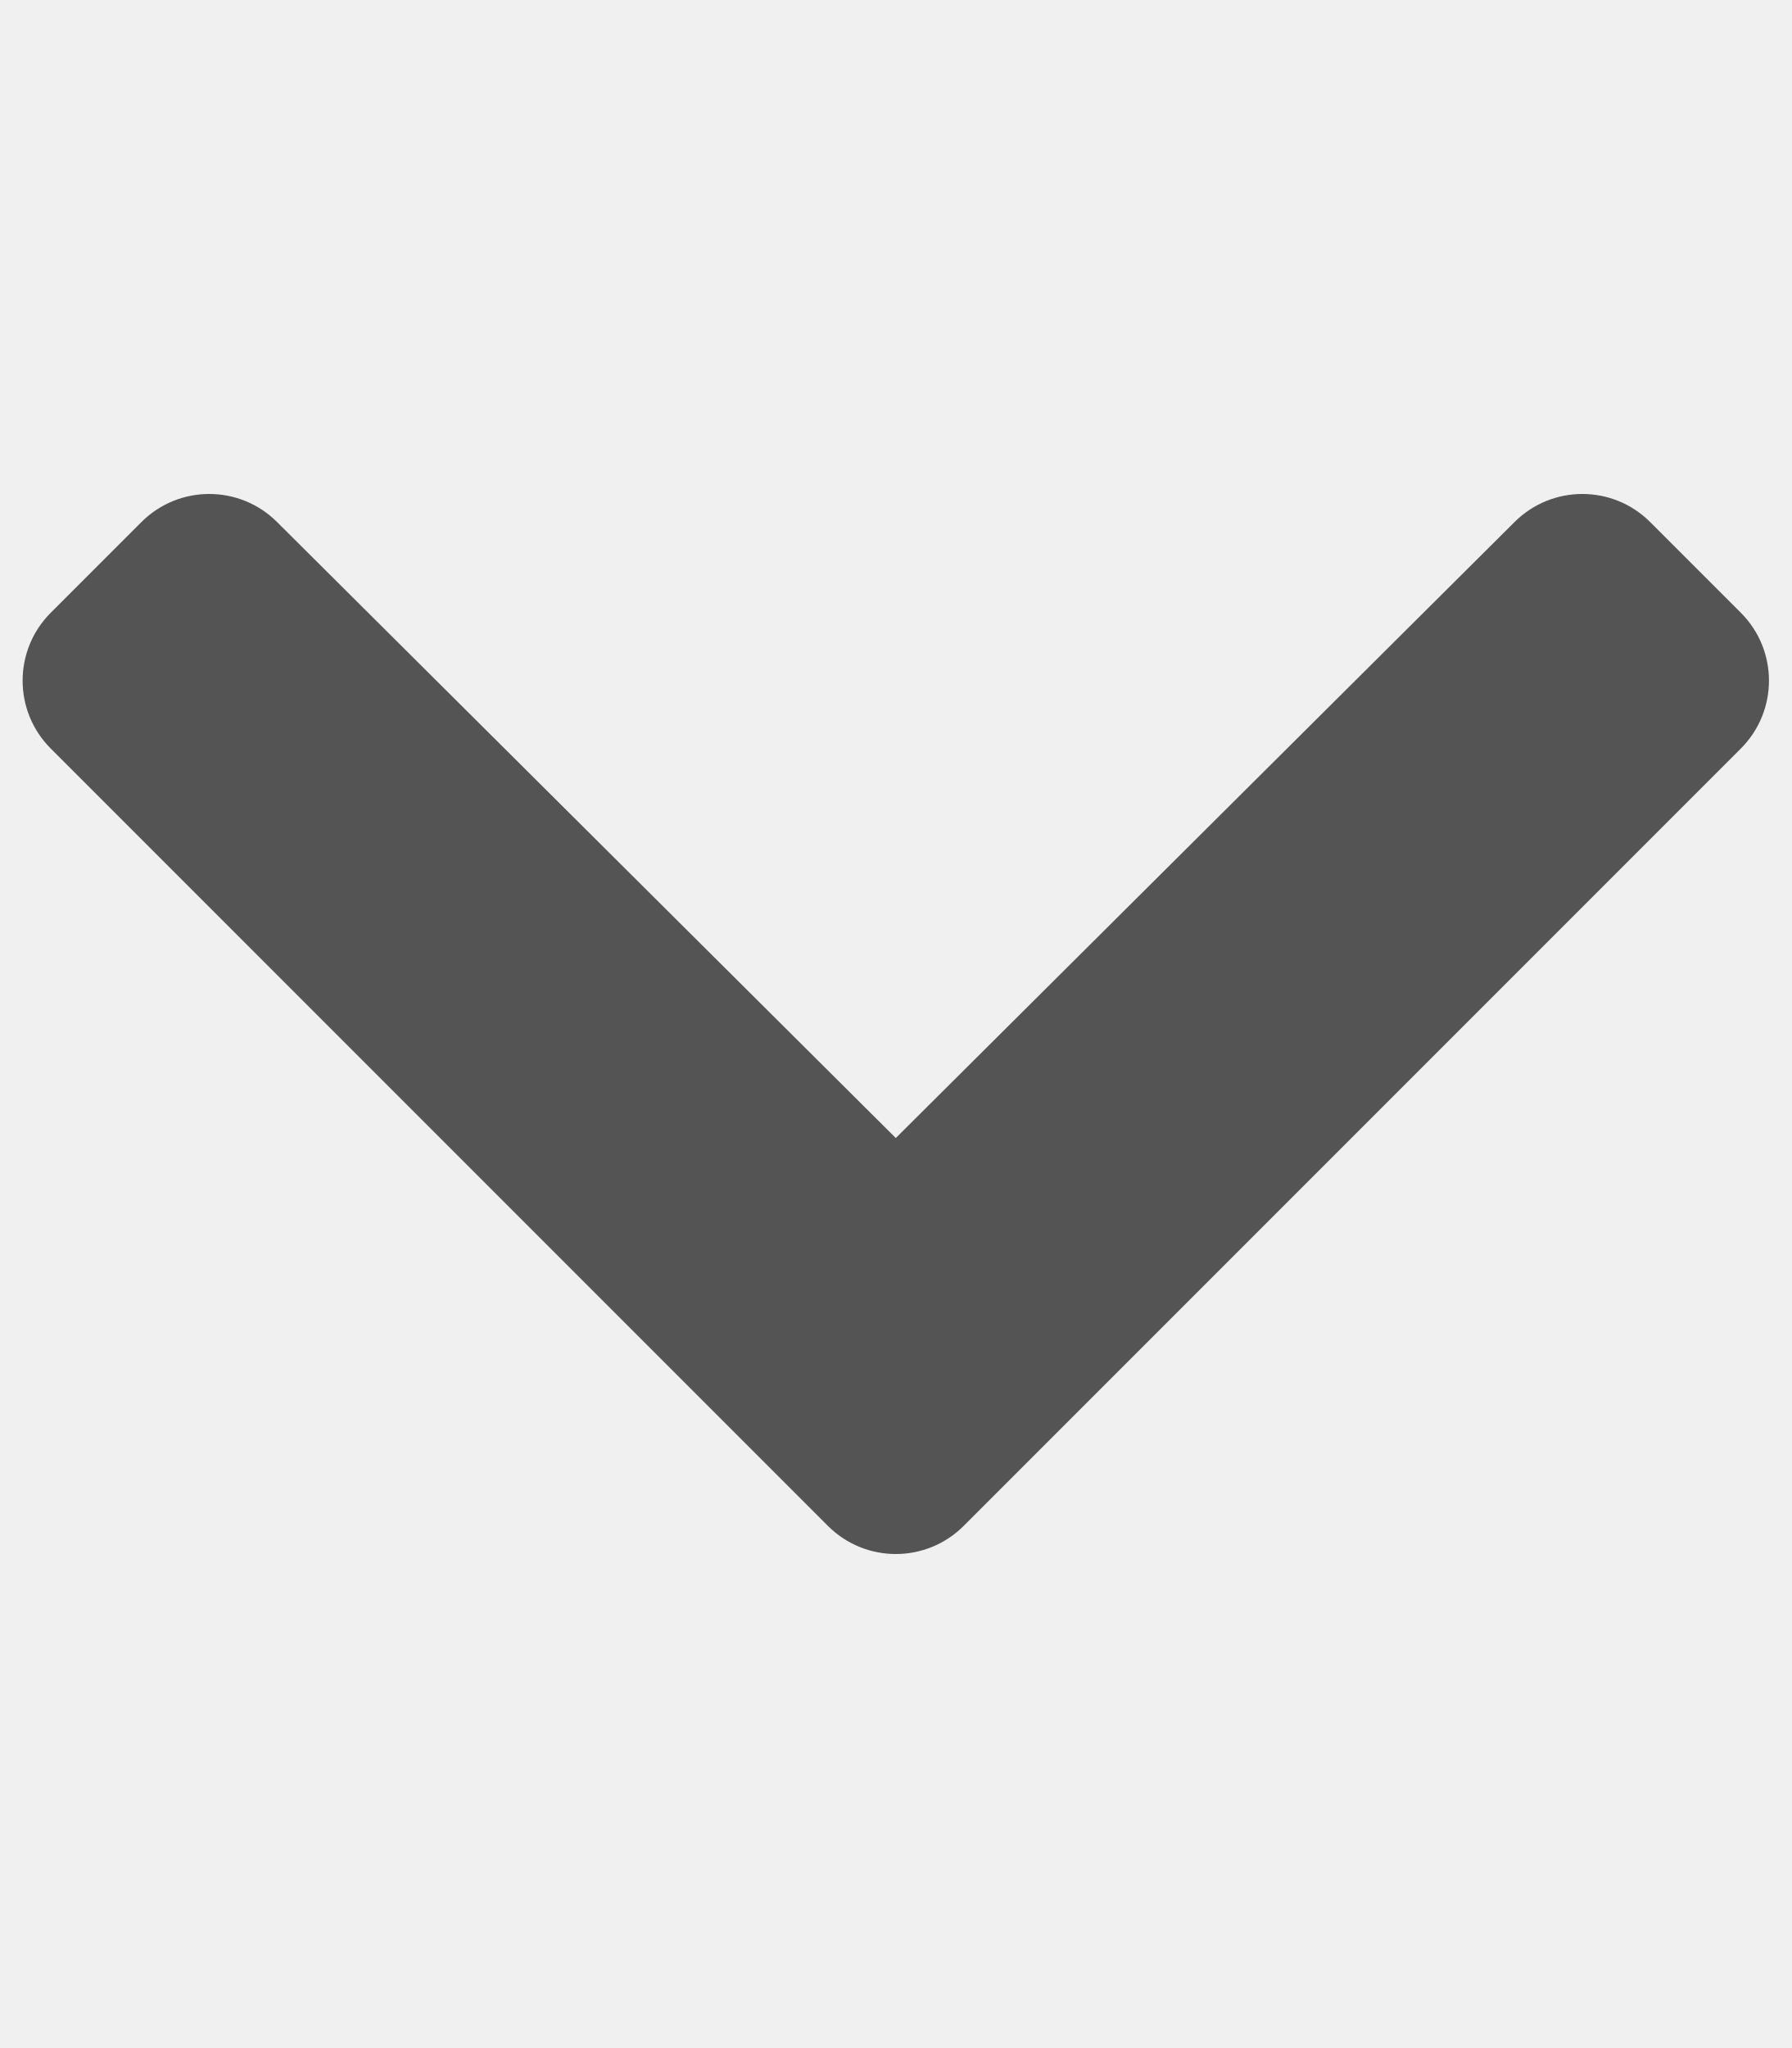
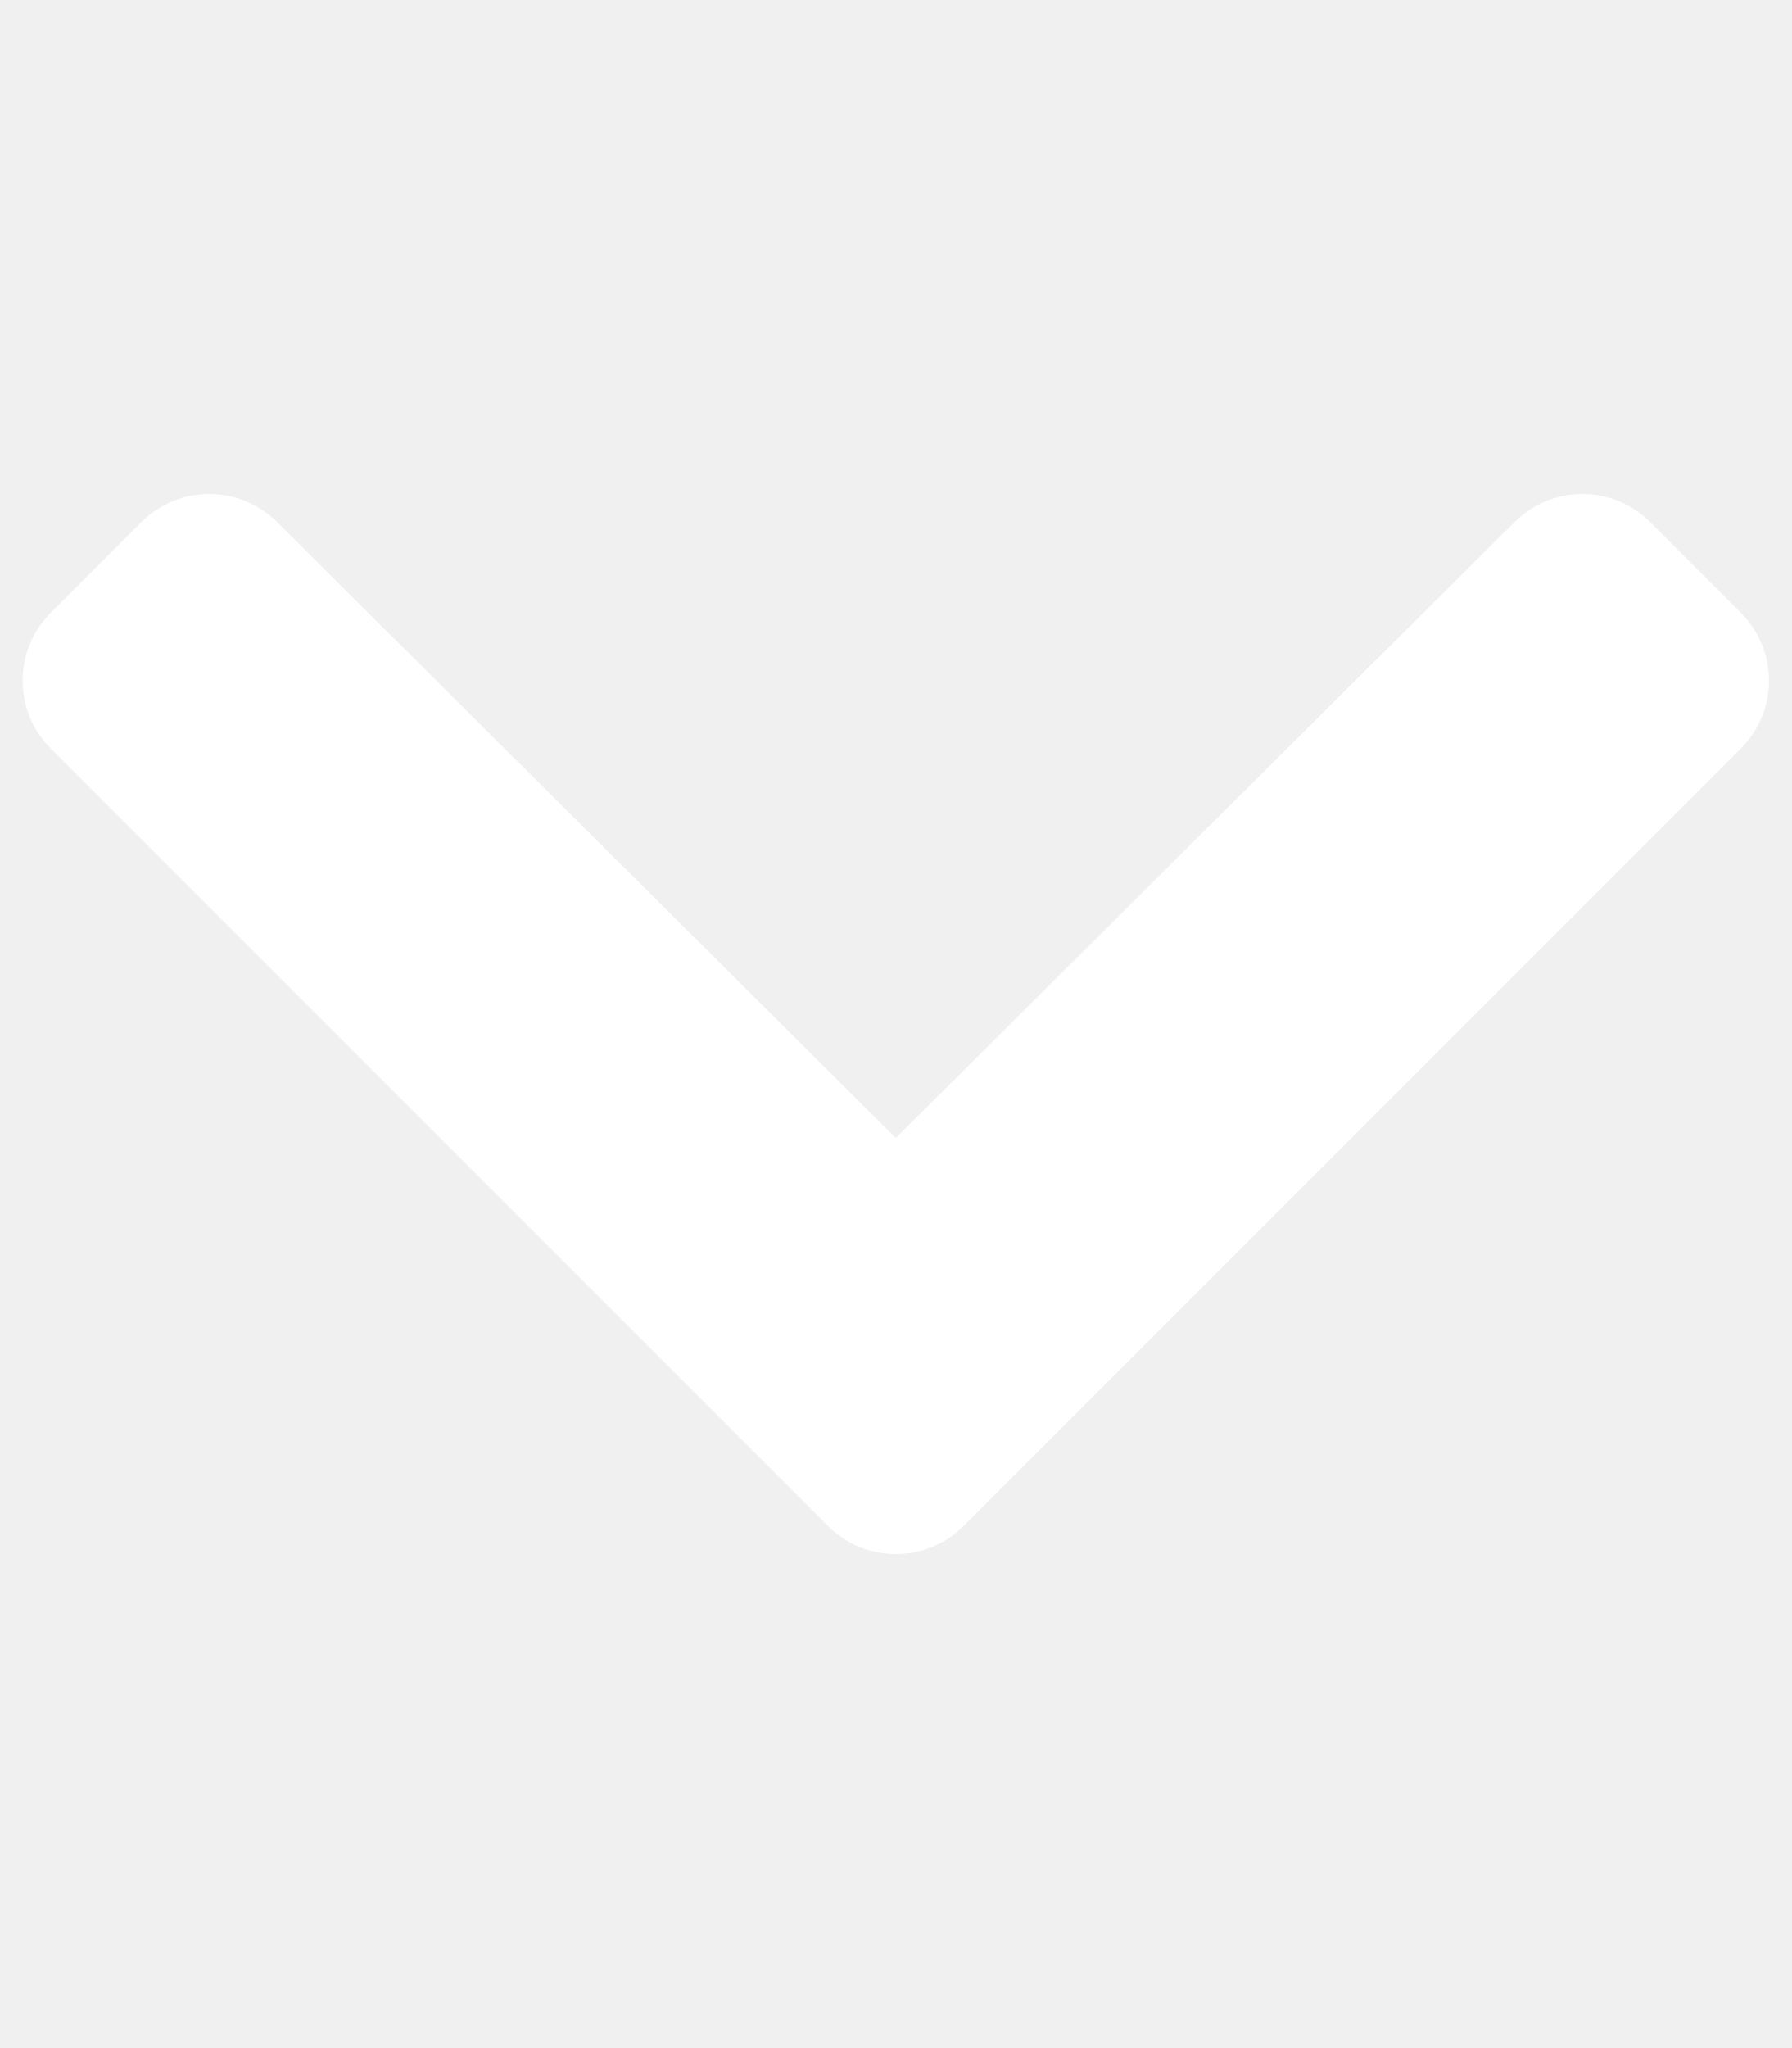
<svg xmlns="http://www.w3.org/2000/svg" aria-hidden="true" focusable="false" data-prefix="fas" data-icon="chevron-down" class="svg-inline--fa fa-chevron-down fa-w-14" role="img" viewBox="0 0 448 512">
-   <path fill="#545454" d="M207.029 381.476L12.686 187.132c-9.373-9.373-9.373-24.569 0-33.941l22.667-22.667c9.357-9.357 24.522-9.375 33.901-.04L224 284.505l154.745-154.021c9.379-9.335 24.544-9.317 33.901.04l22.667 22.667c9.373 9.373 9.373 24.569 0 33.941L240.971 381.476c-9.373 9.372-24.569 9.372-33.942 0z" />
+   <path fill="#ffffff" d="M207.029 381.476L12.686 187.132c-9.373-9.373-9.373-24.569 0-33.941l22.667-22.667c9.357-9.357 24.522-9.375 33.901-.04L224 284.505l154.745-154.021c9.379-9.335 24.544-9.317 33.901.04l22.667 22.667c9.373 9.373 9.373 24.569 0 33.941L240.971 381.476c-9.373 9.372-24.569 9.372-33.942 0z" />
</svg>
